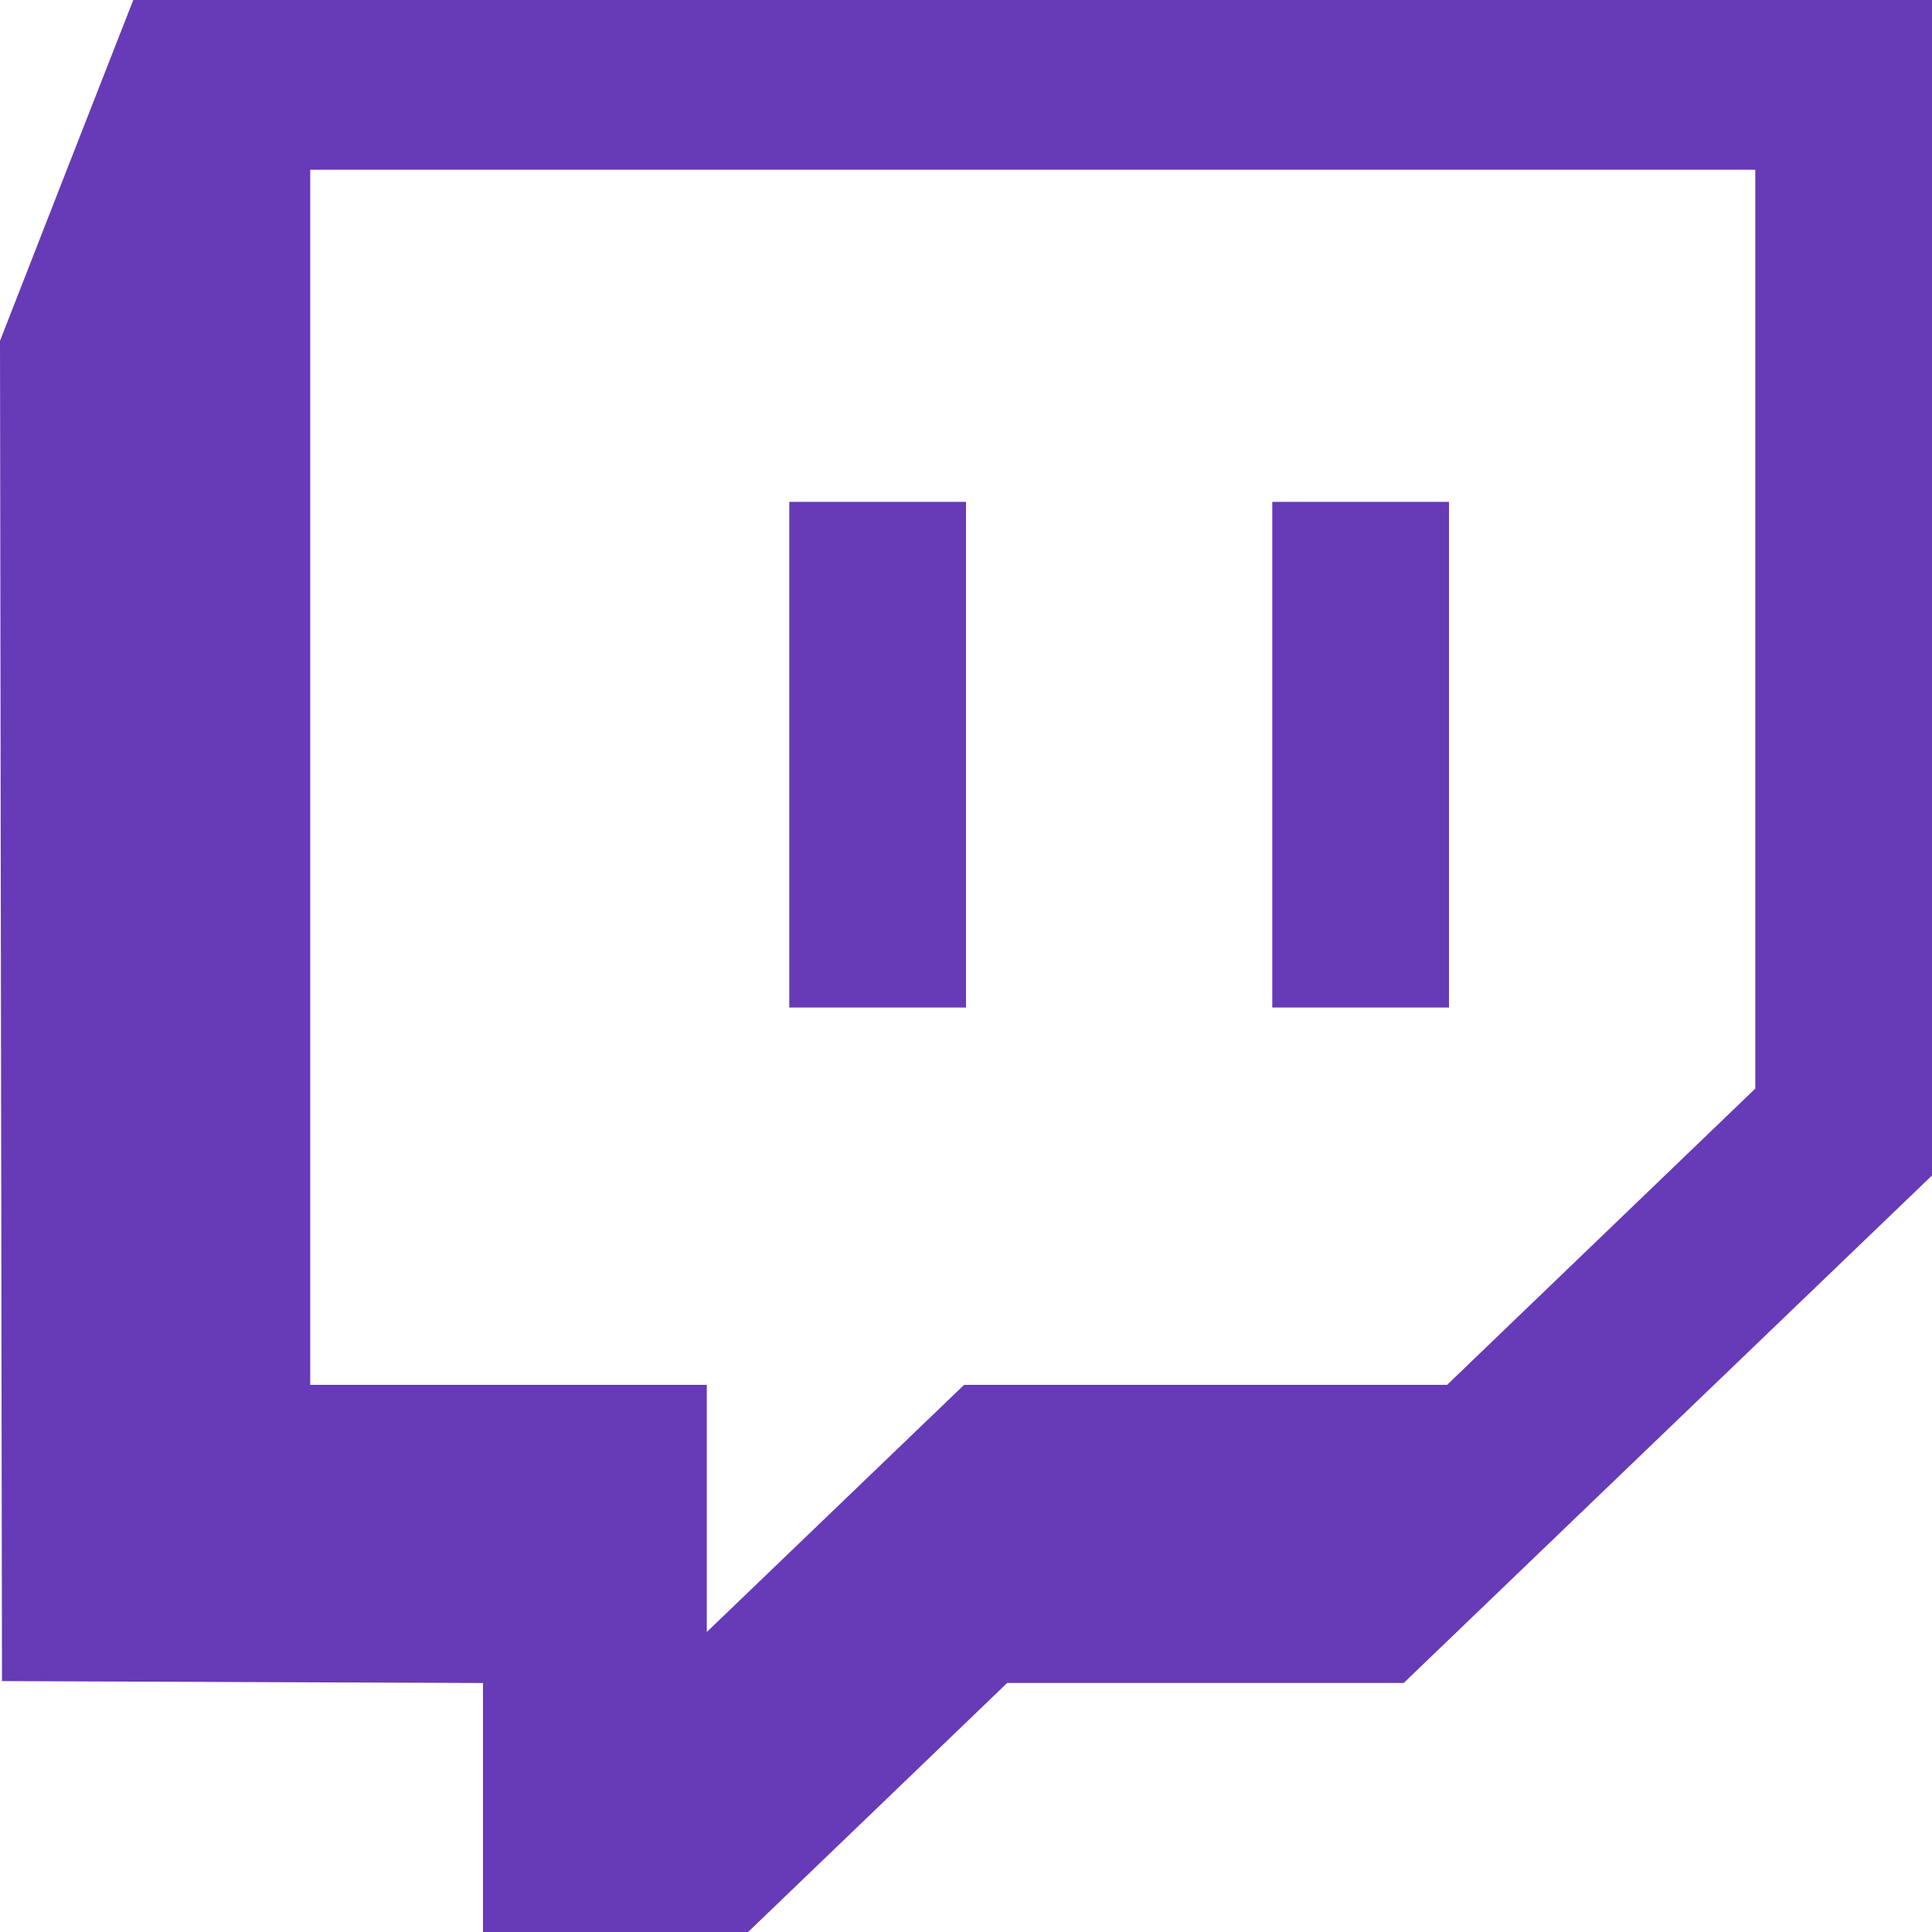
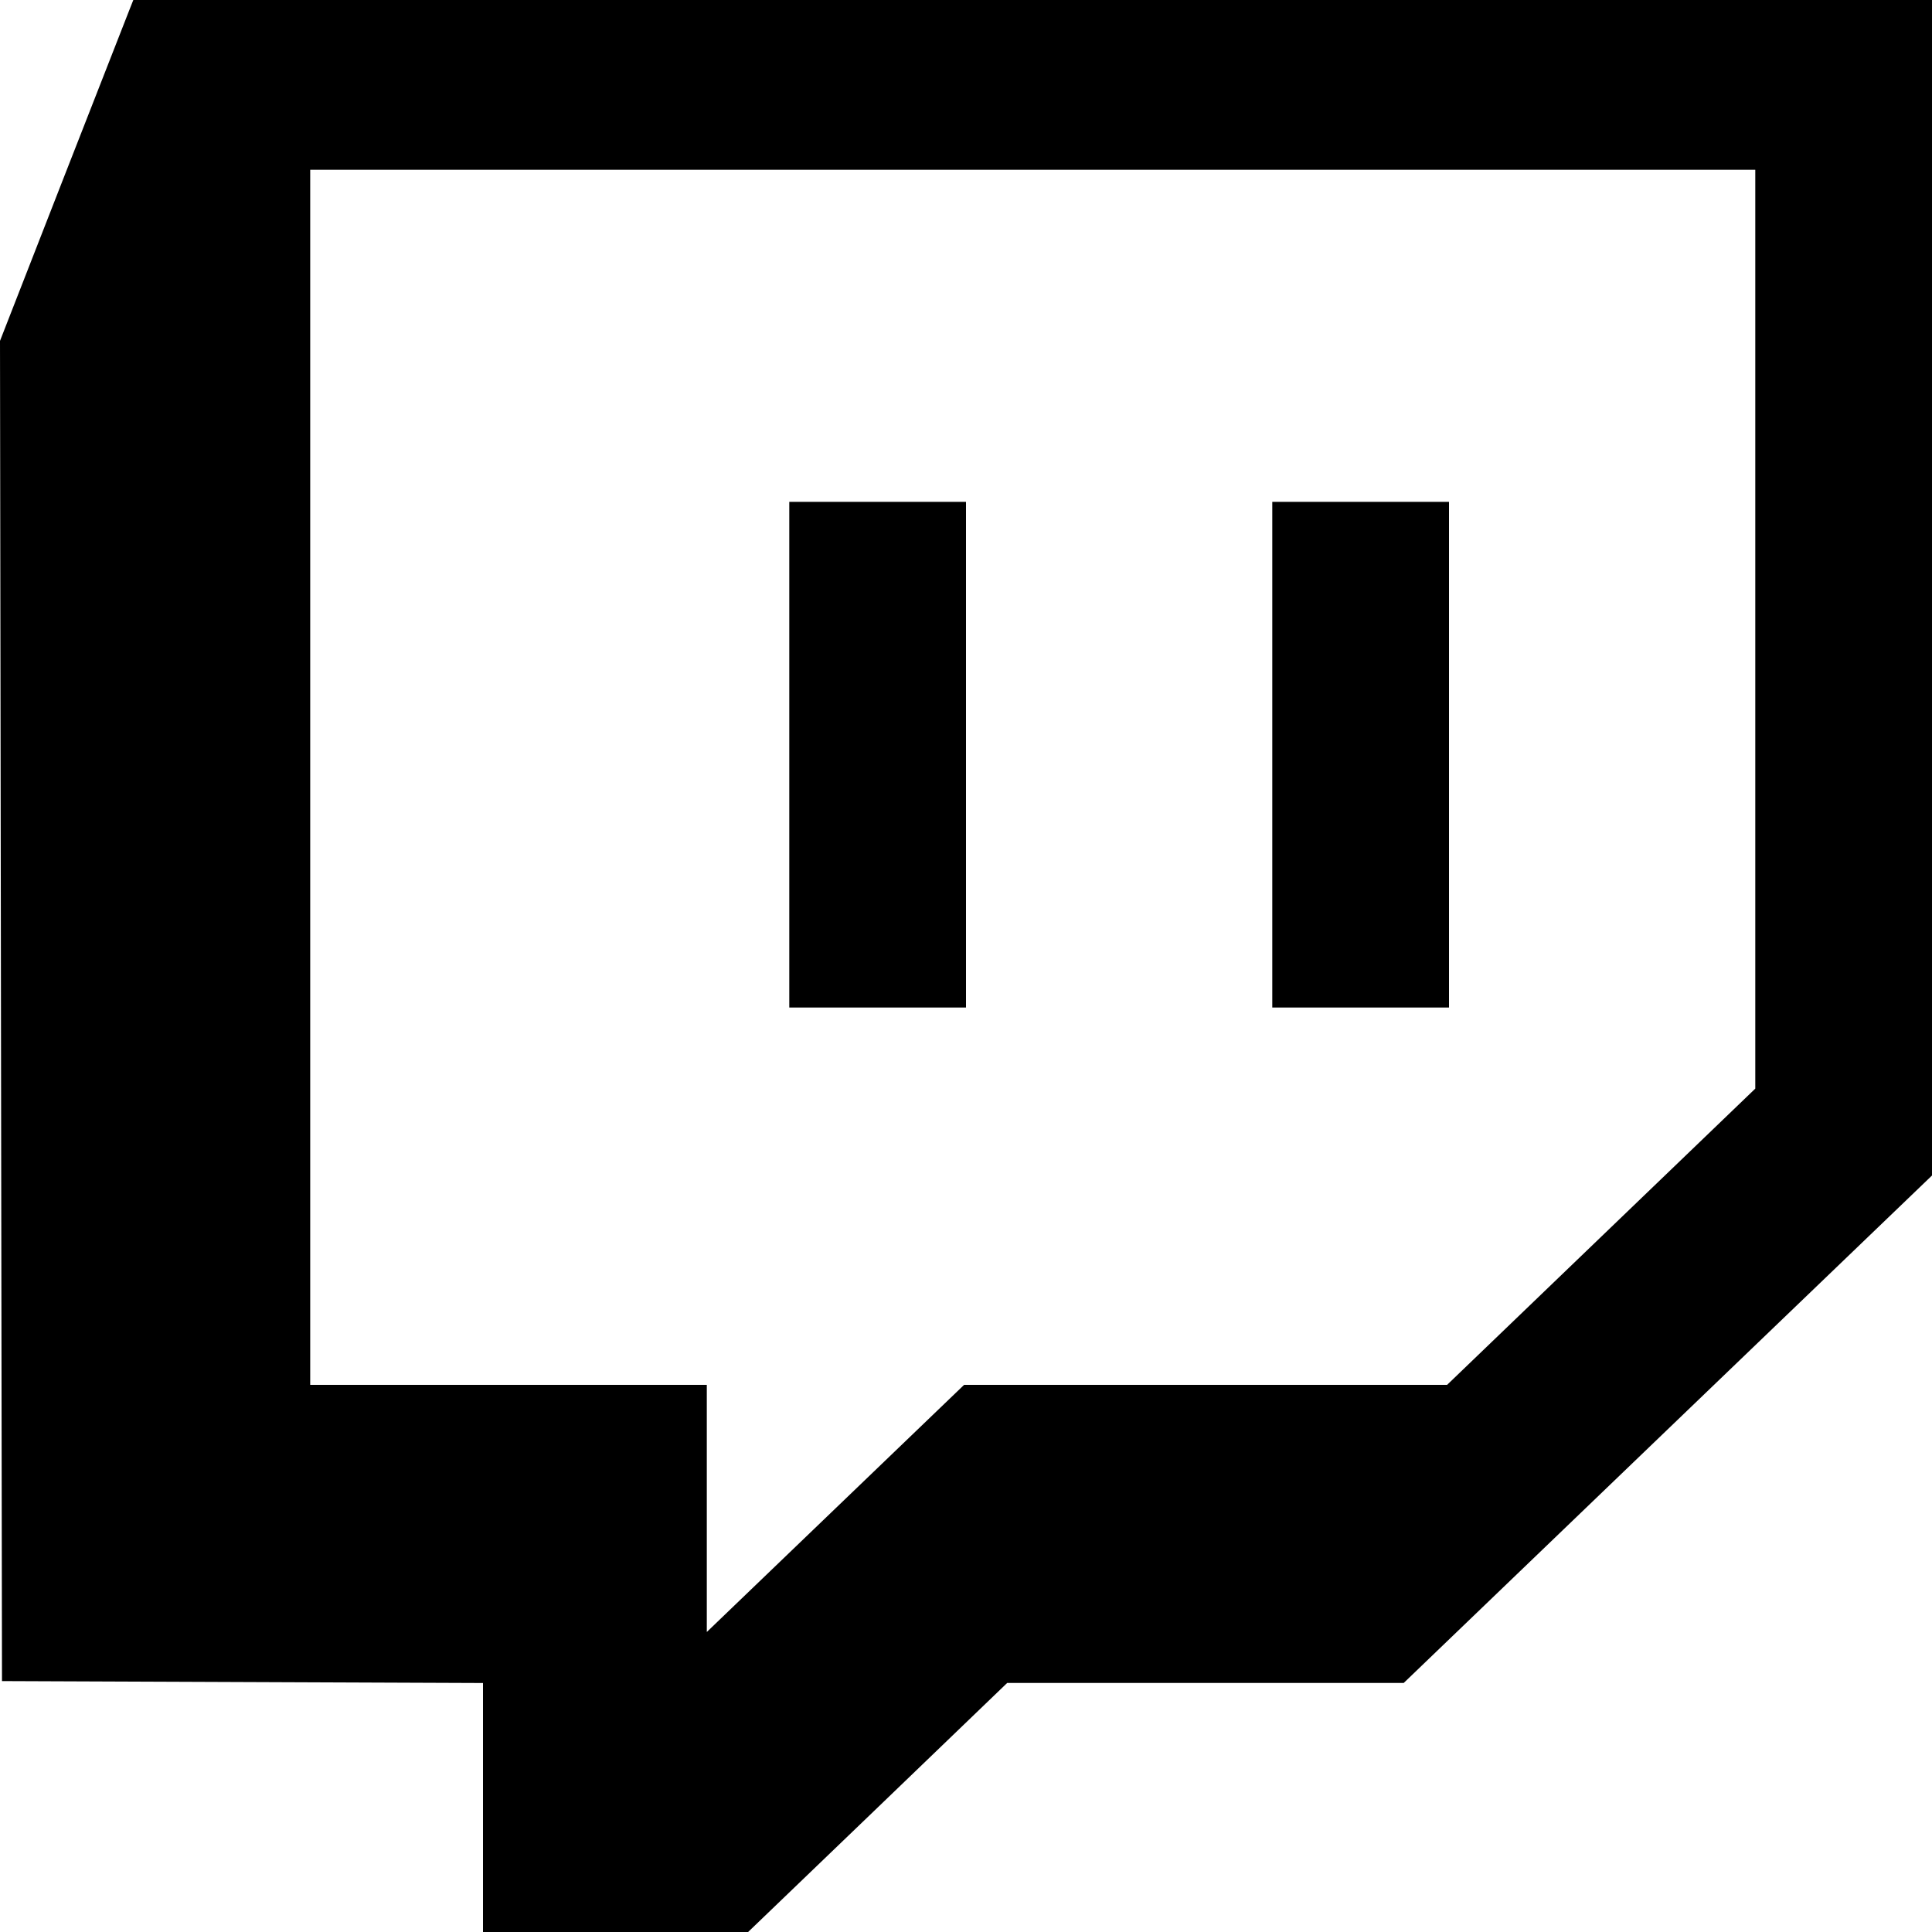
<svg xmlns="http://www.w3.org/2000/svg" width="32" height="32" viewBox="0 0 32 32" fill="none">
-   <path fill-rule="evenodd" clip-rule="evenodd" d="M2.14 0.172C2.102 0.266 1.605 1.537 1.035 2.995L0 5.646L0.016 16.745L0.033 27.844L4.017 27.86L8 27.876V29.938V32H10.196H12.391L14.537 29.938L16.682 27.875H19.966H23.25L27.625 23.672L32 19.47V9.735V0H17.104H2.208L2.14 0.172ZM29.073 10.422V18.031L26.521 20.484L23.968 22.938H19.968H15.968L13.838 24.984L11.707 27.031V24.984V22.938H8.423H5.138V12.875V2.812H17.106H29.073V10.422ZM13.073 12.5V16.688H14.537H16V12.5V8.312H14.537H13.073V12.5ZM21.073 12.5V16.688H22.537H24V12.5V8.312H22.537H21.073V12.5Z" fill="#673AB7" />
+   <path d="M2.14 0.172C2.102 0.266 1.605 1.537 1.035 2.995L0 5.646L0.016 16.745L0.033 27.844L4.017 27.86L8 27.876V29.938V32H10.196H12.391L14.537 29.938L16.682 27.875H19.966H23.25L27.625 23.672L32 19.47V9.735V0H17.104H2.208L2.14 0.172ZM29.073 10.422V18.031L26.521 20.484L23.968 22.938H19.968H15.968L13.838 24.984L11.707 27.031V24.984V22.938H8.423H5.138V12.875V2.812H17.106H29.073V10.422ZM13.073 12.5V16.688H14.537H16V12.5V8.312H14.537H13.073V12.5ZM21.073 12.5V16.688H22.537H24V12.5V8.312H22.537H21.073V12.5Z" fill="currentColor" />
</svg>
